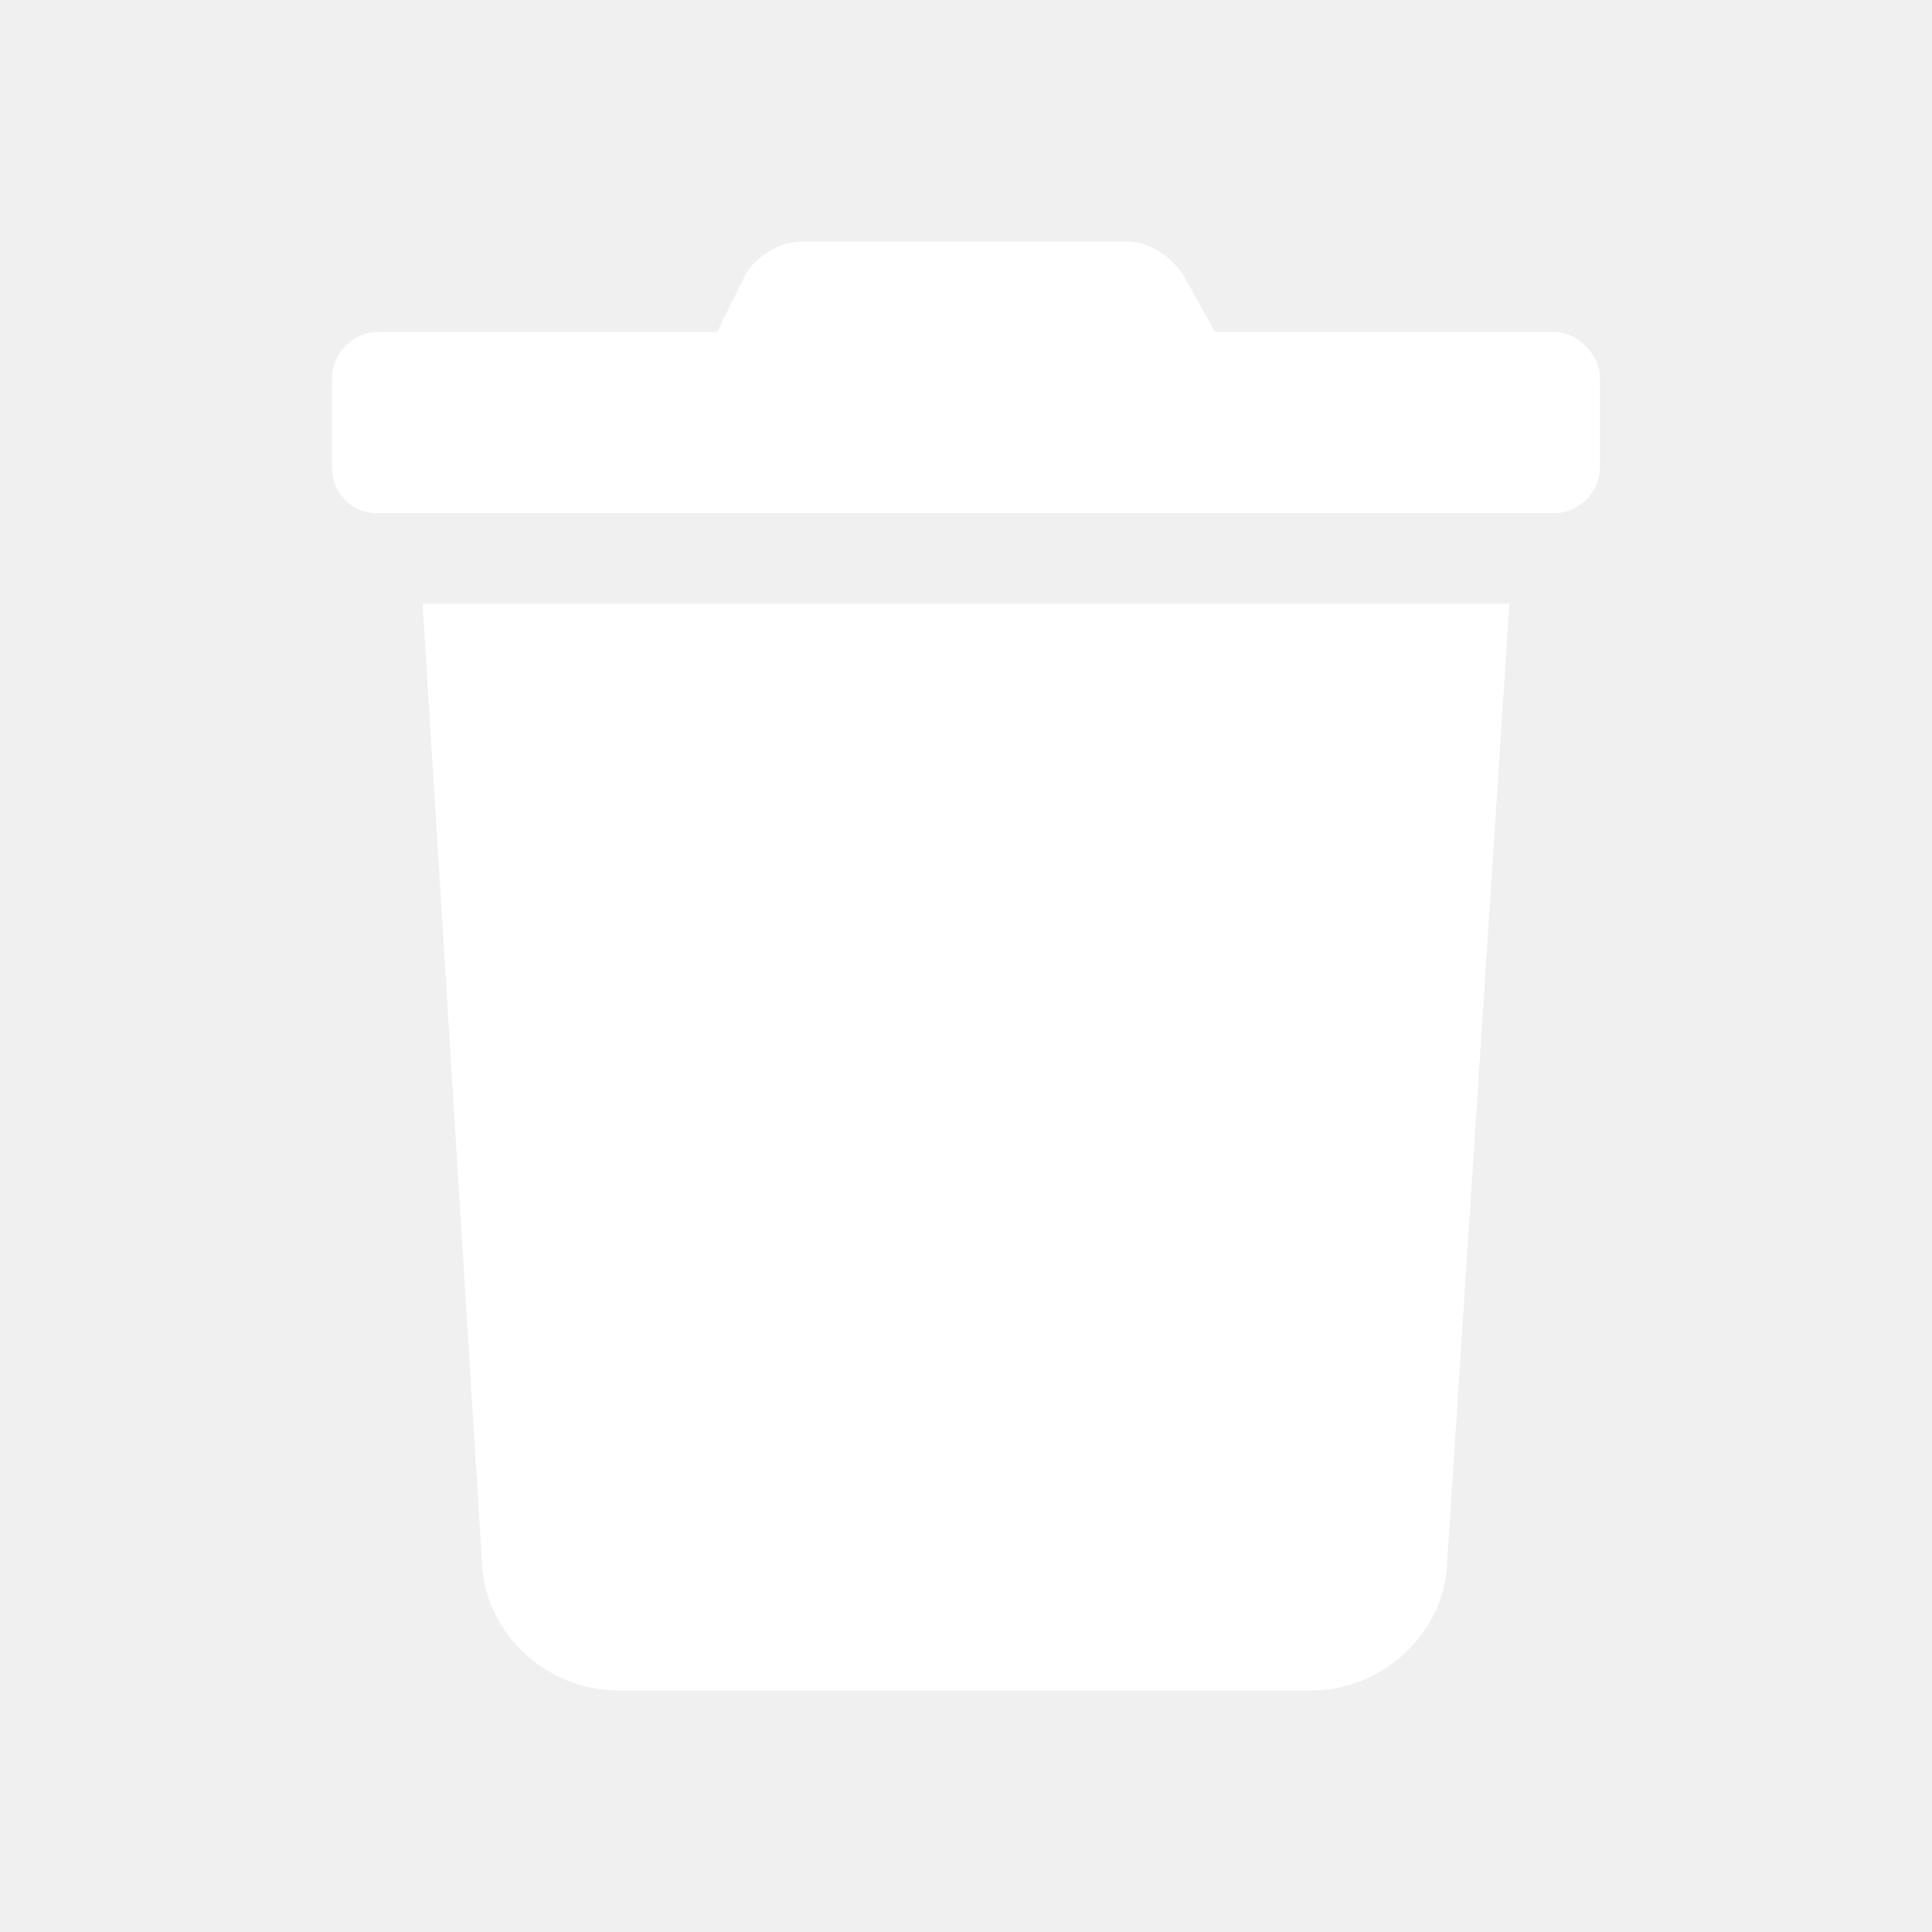
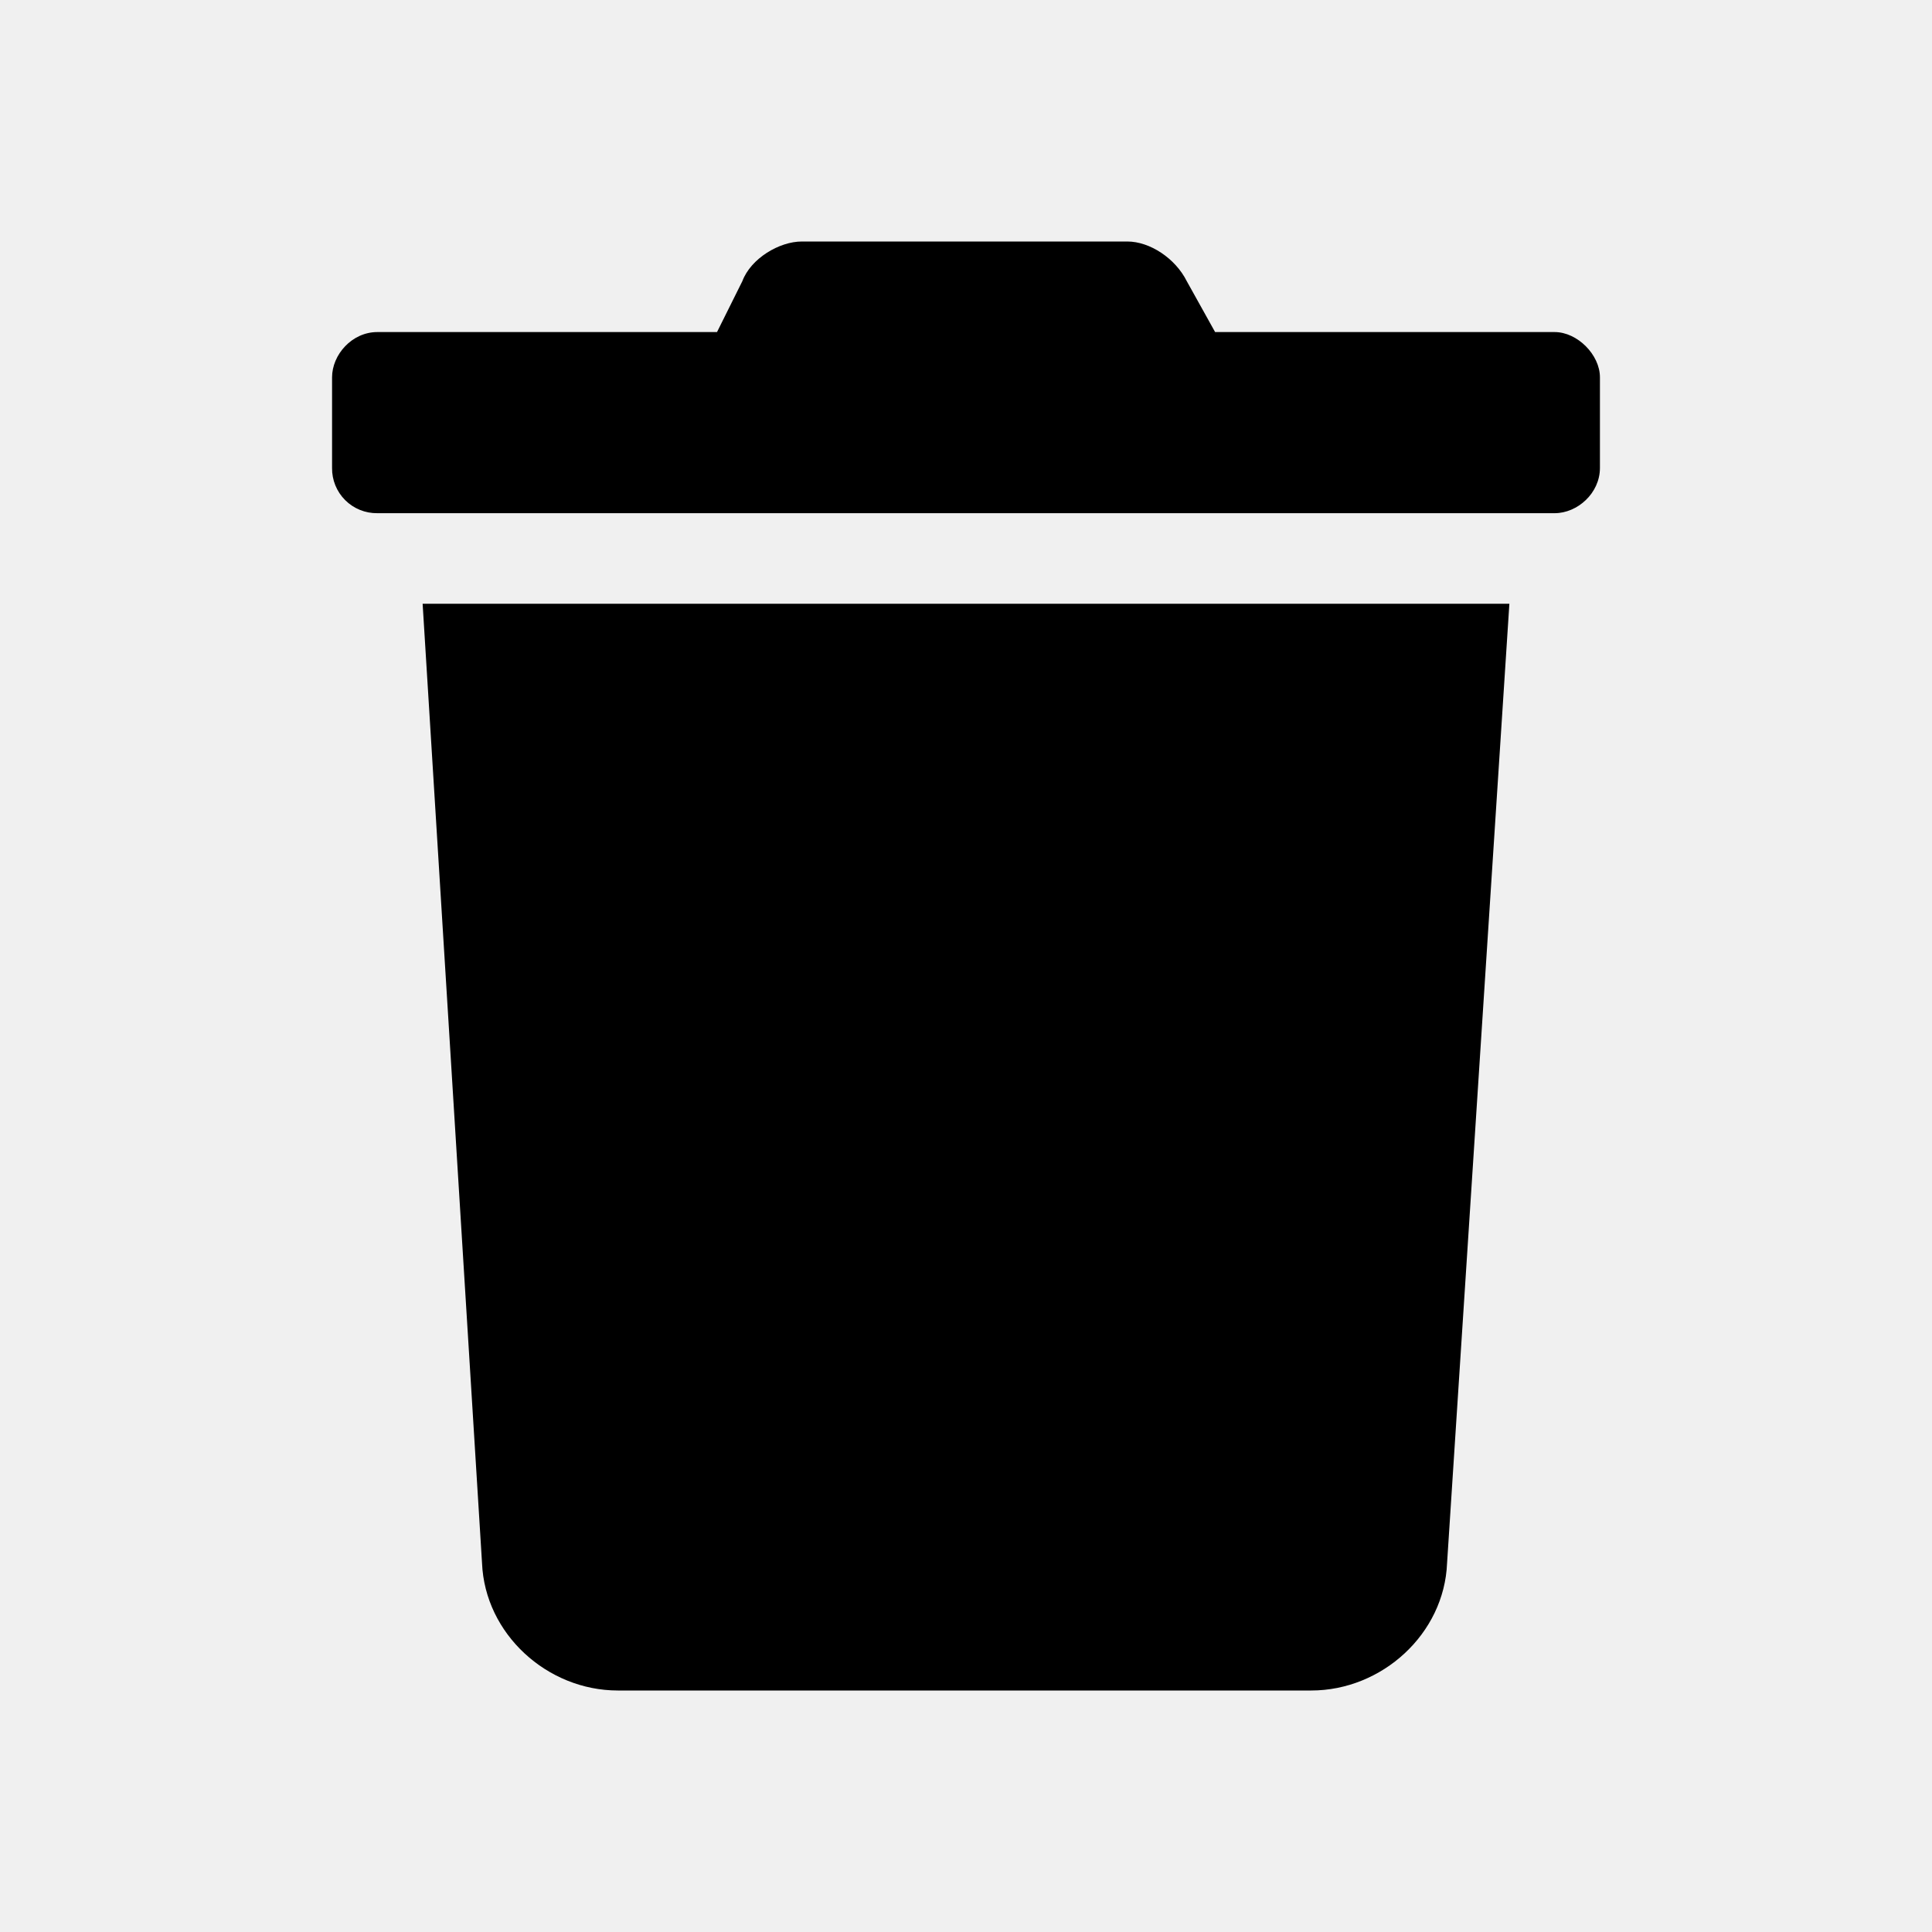
- <svg xmlns="http://www.w3.org/2000/svg" width="16" height="16" fill="none" viewBox="0 0 16 16">
-   <path fill="#fff" d="M12.875 2.75c.188 0 .375.188.375.375v.75c0 .21-.187.375-.375.375h-9.75a.37.37 0 0 1-.375-.375v-.75c0-.187.164-.375.375-.375h2.813l.21-.422c.07-.187.305-.328.493-.328h2.695c.187 0 .398.14.492.328l.235.422zM3.992 12.945 3.5 5h9l-.516 7.945c-.023.586-.539 1.055-1.125 1.055H5.117c-.586 0-1.101-.469-1.125-1.055" />
+ <svg xmlns="http://www.w3.org/2000/svg" width="16" height="16" viewBox="0 0 16 16">
+   <path fill="currentColor" d="M12.875 2.75c.188 0 .375.188.375.375v.75c0 .21-.187.375-.375.375h-9.75a.37.37 0 0 1-.375-.375v-.75c0-.187.164-.375.375-.375h2.813l.21-.422c.07-.187.305-.328.493-.328h2.695c.187 0 .398.14.492.328l.235.422zM3.992 12.945 3.5 5h9l-.516 7.945c-.023.586-.539 1.055-1.125 1.055H5.117c-.586 0-1.101-.469-1.125-1.055" />
</svg>
